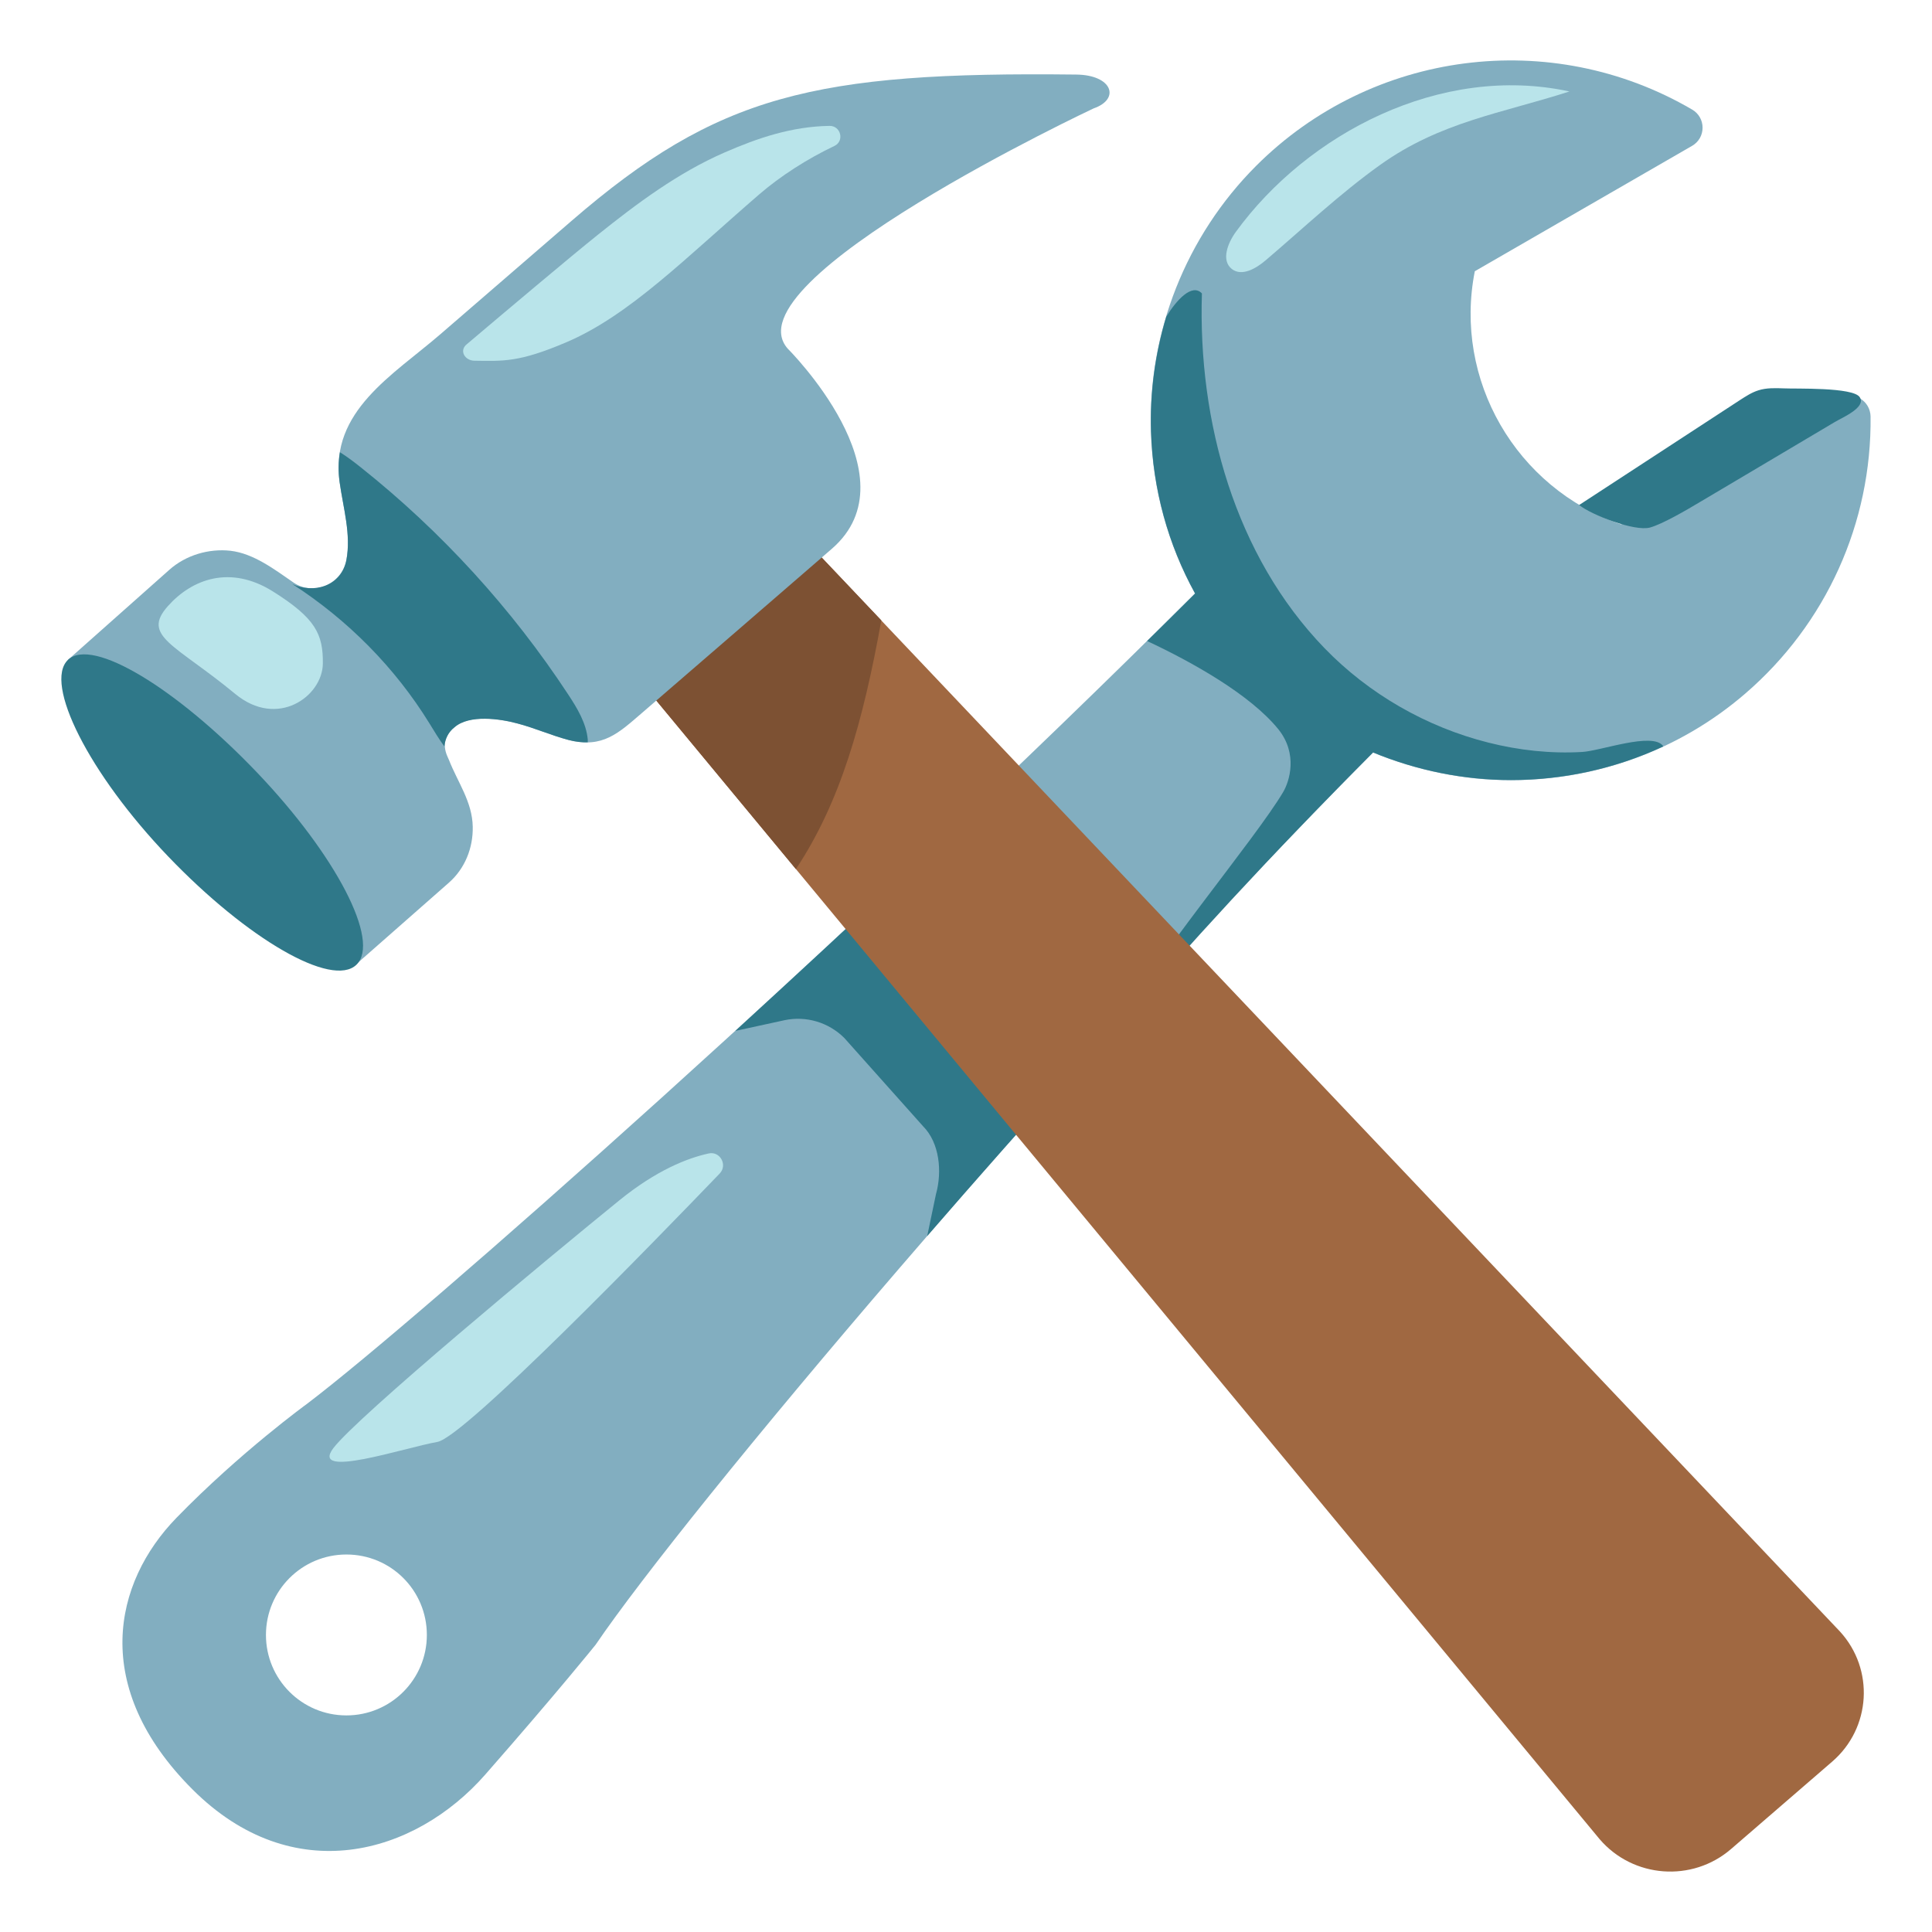
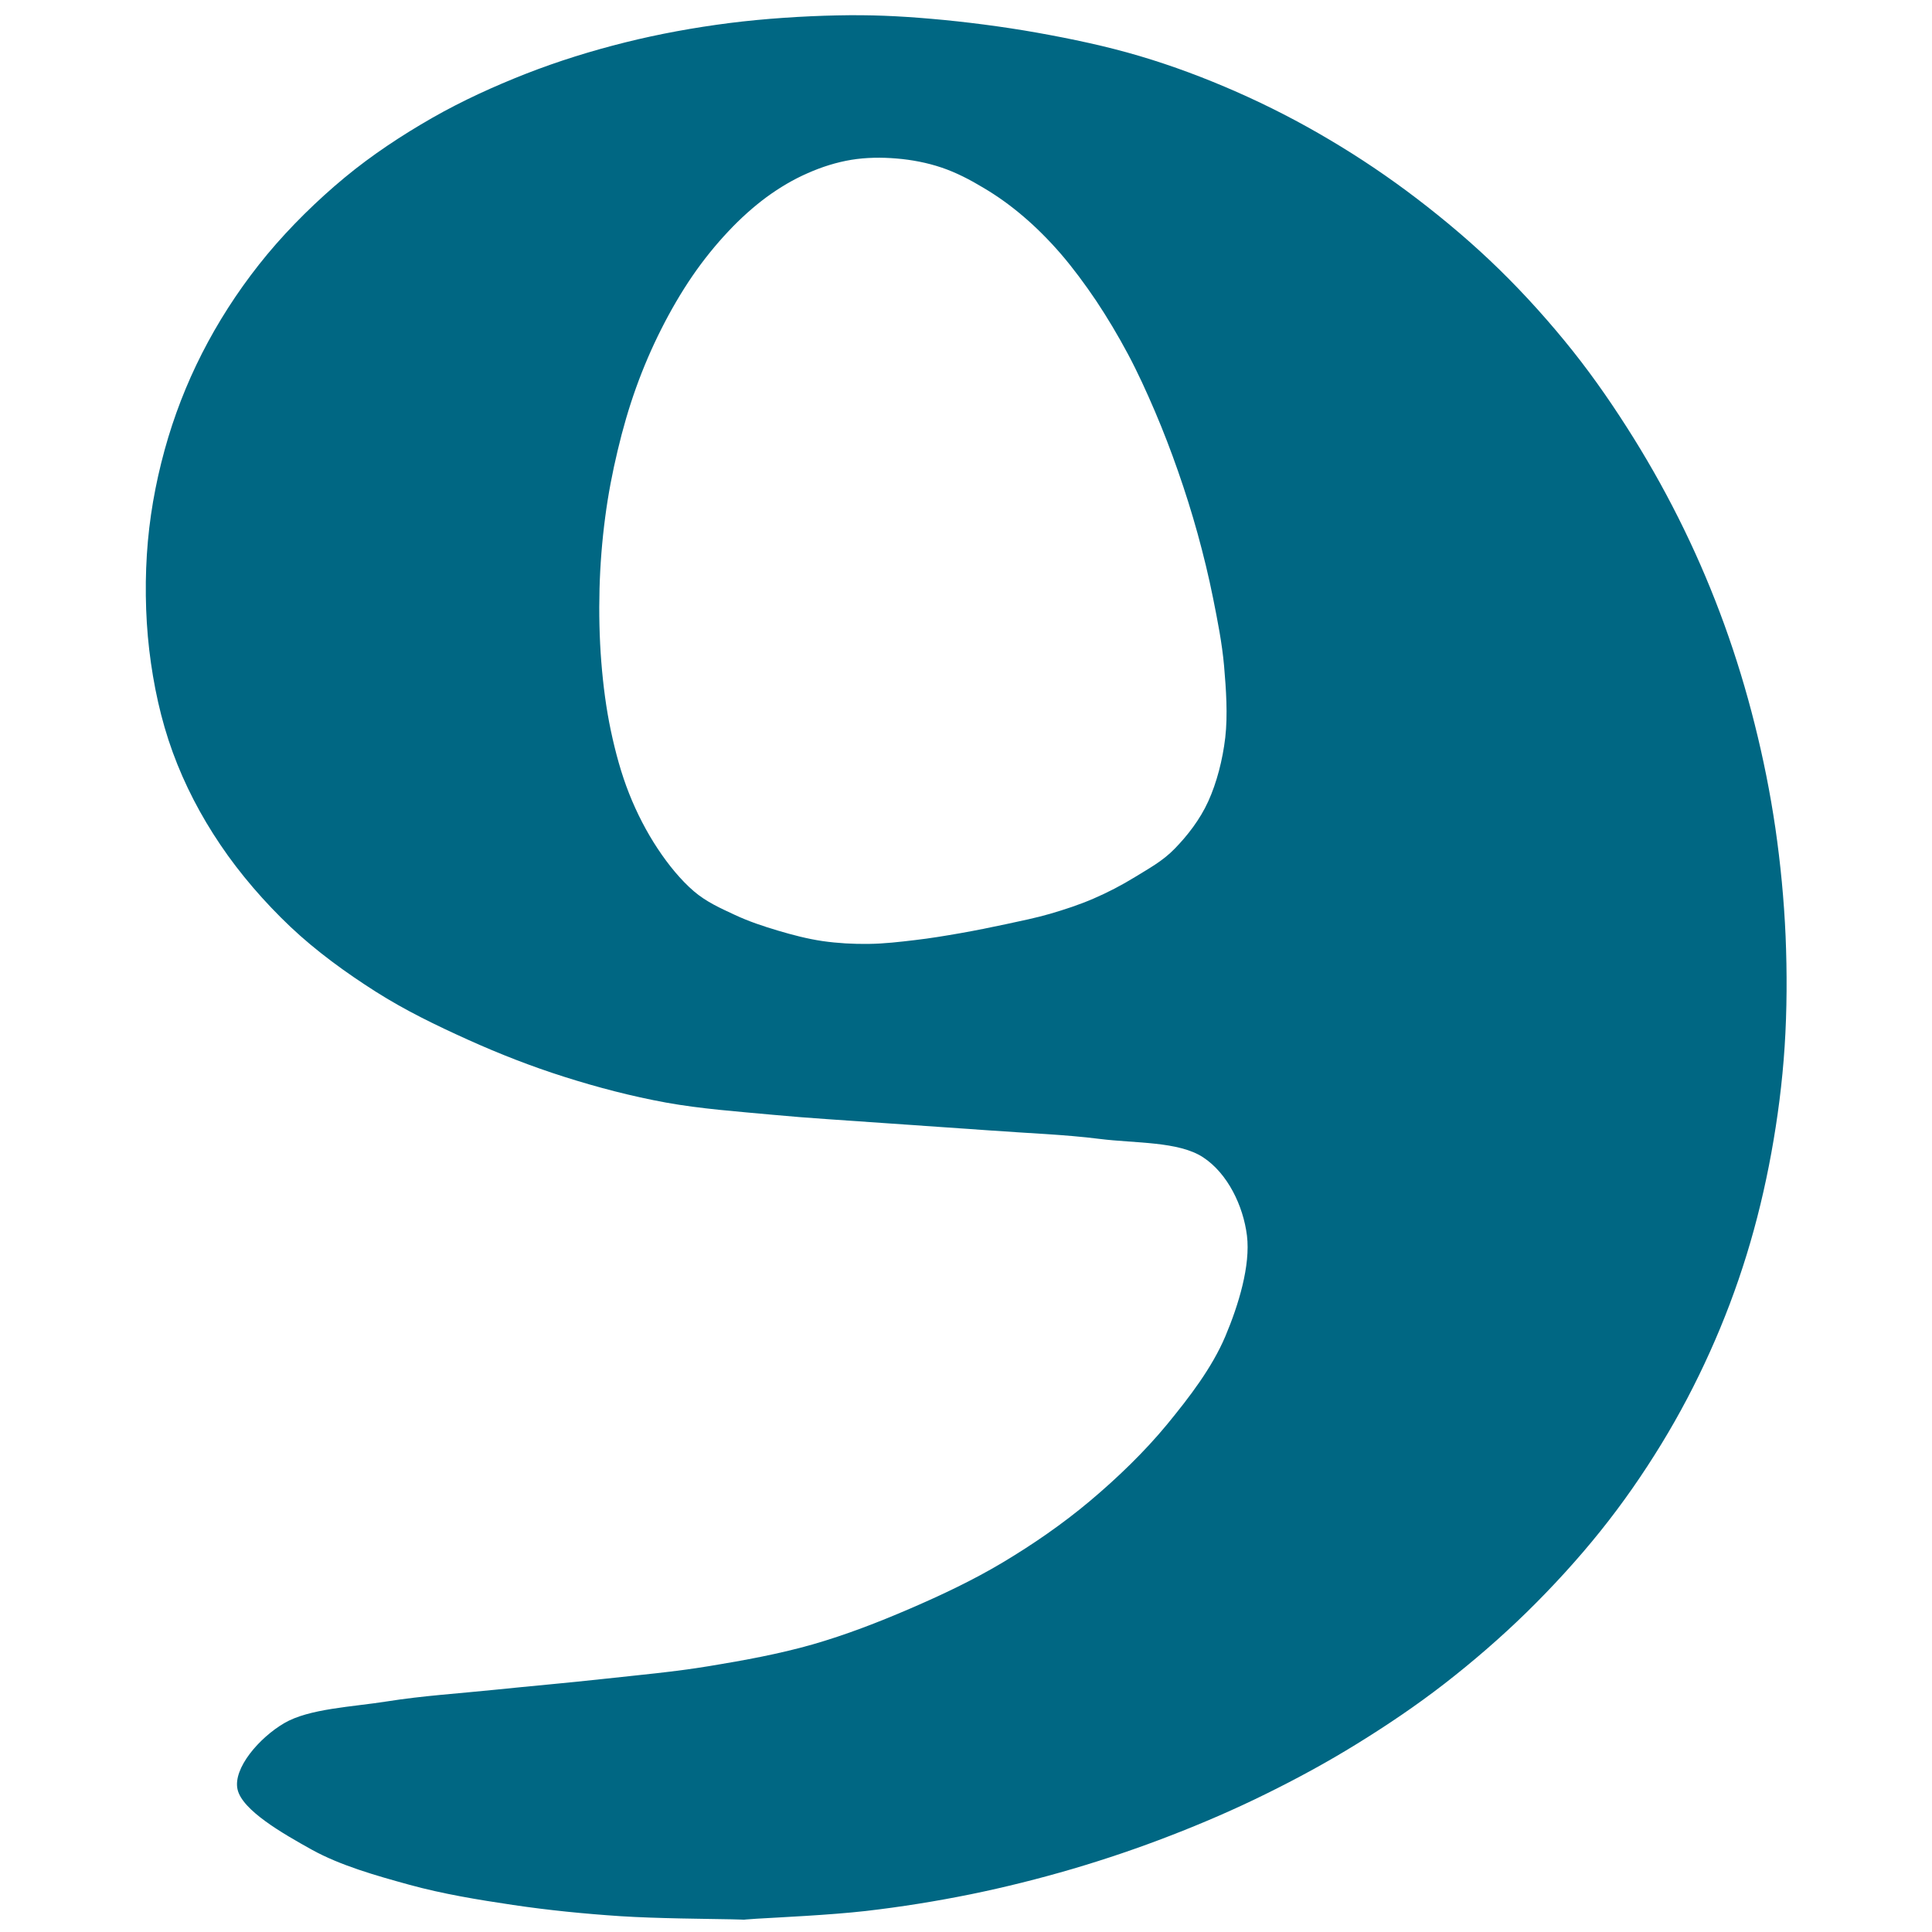
- <svg xmlns="http://www.w3.org/2000/svg" version="1.1" id="Layer_1_copy" x="0px" y="0px" viewBox="0 0 128 128" style="enable-background:new 0 0 128 128;" xml:space="preserve">
-   <g>
-     <g>
-       <path style="fill:#82AEC0;" d="M12.75,118.55c6.65,6.65,14.73,4.34,19.4-0.98c4.77-5.44,7.31-8.6,7.31-8.6    c5.95-8.76,30.53-38.04,51.51-59.11c2.92,1.2,6.02,1.83,9.13,1.83c5.54,0,11.09-1.91,15.53-5.74c5.36-4.62,8.38-11.31,8.3-18.36    c-0.01-0.49-0.27-0.95-0.7-1.19c-0.43-0.24-0.95-0.24-1.38,0l-14.45,8.34c-6.98-2.41-11.11-9.59-9.69-16.77l14.4-8.31    c0.43-0.25,0.69-0.7,0.69-1.2s-0.26-0.95-0.69-1.2c-9.35-5.47-21.23-3.93-28.89,3.73c-4.64,4.64-7.18,11.06-6.97,17.61    c0.12,3.83,1.13,7.47,2.92,10.72C55.99,62.43,27.71,87.42,20.35,93c0,0-4.43,3.21-8.66,7.56C7.52,104.85,5.97,111.77,12.75,118.55    z M17.62,108.32c0-2.94,2.38-5.33,5.33-5.33s5.33,2.38,5.33,5.33c0,2.94-2.38,5.33-5.33,5.33S17.62,111.26,17.62,108.32z" />
-       <g>
-         <path style="fill:#2F7889;" d="M76,42.47c1.04-1.03,2.1-2.07,3.18-3.15c-1.79-3.25-2.8-6.89-2.92-10.72     c-0.08-2.6,0.27-5.17,1.01-7.62c0.66-1.08,1.7-2.24,2.36-1.54c-0.27,8.51,2.2,17.38,8.12,23.5c2.94,3.04,6.76,5.23,10.86,6.26     c2.02,0.51,4.12,0.74,6.21,0.62c1.23-0.07,4.67-1.34,5.36-0.4c0,0,0,0.03,0,0.04c-3.18,1.48-6.63,2.22-10.08,2.22     c-3.11,0-6.22-0.63-9.13-1.83c-6.79,6.82-12.41,12.96-17.13,18.45c2.36-4.46,9.31-12.68,11.17-15.82c0.42-0.71,1-2.53-0.32-4.17     C82.82,46.01,78.99,43.87,76,42.47z" />
-         <path style="fill:#B9E4EA;" d="M47.68,77.75c0.54-0.56,0.03-1.5-0.73-1.33c-1.42,0.31-3.47,1.12-5.91,3.1     c-4.78,3.88-17.4,14.36-18.96,16.43s4.7-0.03,6.9-0.42C30.79,95.2,43.4,82.2,47.68,77.75z" />
-         <path style="fill:#B9E4EA;" d="M91.43,10.93c-2.67,1.91-5.07,4.18-7.57,6.31c-0.64,0.55-1.59,1.1-2.25,0.58     c-0.72-0.57-0.27-1.72,0.27-2.46c4.73-6.5,13.56-11.15,22.1-9.3C99.48,7.51,95.43,8.07,91.43,10.93z" />
-         <path style="fill:#2F7889;" d="M112.66,33.24c-1.05,0.63-2.51,1.47-3.34,1.71c-1.01,0.28-3.87-0.83-4.7-1.49     c3.42-2.23,7.23-4.72,10.65-6.95c0.39-0.25,0.78-0.51,1.23-0.65c0.53-0.17,1.11-0.15,1.67-0.13c0.78,0.04,4.59-0.09,5.04,0.58     c0.45,0.68-1.13,1.34-1.65,1.65C118.59,29.73,115.62,31.48,112.66,33.24z" />
-       </g>
-       <path style="fill:#2F7889;" d="M71.8,70.17l-11.19-12.9c-4.05,3.81-8.06,7.52-11.89,11.03l0,0l3.26-0.71    c1.43-0.3,2.91,0.14,3.95,1.17l5.22,5.85c1.1,1.1,1.28,3.01,0.86,4.51l-0.58,2.77C64.73,78.08,68.22,74.13,71.8,70.17z" />
-     </g>
-     <g>
-       <g>
-         <path style="fill:#A06841;" d="M121.39,116.71l-6.7,5.79c-2.58,2.23-6.5,1.93-8.71-0.65L26.57,26l10.21-7.68l85.12,89.77     C124.2,110.6,123.96,114.49,121.39,116.71z" />
-         <path style="fill:#7D5133;" d="M33.83,34.76l18.9,22.82c2.95-4.44,4.45-9.76,5.66-16.48L40.14,21.85     c-1.48,1.21-2.75,2.67-3.73,4.31C34.86,28.77,34.05,31.73,33.83,34.76z" />
-         <path style="fill:#82AEC0;" d="M71.29,4.94c-17.34-0.2-23.76,1.34-33.42,9.69c-2.9,2.5-5.79,5-8.69,7.51     c-3.15,2.72-7.34,5.1-6.68,9.8c0.24,1.72,0.77,3.46,0.45,5.16c-0.31,1.61-2.18,2.41-3.51,1.49c-1.25-0.86-2.63-1.92-4.17-2.1     c-1.44-0.16-2.96,0.29-4.05,1.26c0,0-6.72,5.97-6.72,5.97s-0.96,3.91,6.56,12.42s12.36,7.9,12.36,7.9s6.32-5.56,6.32-5.56     c1.06-0.93,1.61-2.3,1.58-3.71c-0.03-1.65-0.99-2.93-1.57-4.41c-0.11-0.28-0.74-1.28,0.36-2.19c0.98-0.85,3-0.56,4.15-0.25     c1.15,0.31,2.25,0.8,3.41,1.1c2.26,0.59,3.32-0.46,4.89-1.81c1.39-1.2,9.76-8.43,12.55-10.85c5.57-4.82-2.92-13.26-2.92-13.26     c-4-4.53,20.27-15.92,20.27-15.92C74.24,6.56,73.7,4.96,71.29,4.94z" />
-         <g>
-           <path style="fill:#2F7889;" d="M37.68,49.03c0.47,0.12,0.88,0.16,1.26,0.15c0-0.06,0-0.13,0-0.19c-0.1-1.08-0.69-2.06-1.29-2.97      c-3.75-5.71-8.41-10.81-13.75-15.06c-0.44-0.35-0.9-0.7-1.38-1c-0.1,0.61-0.12,1.27-0.02,1.98c0.24,1.72,0.77,3.46,0.45,5.16      c-0.34,1.76-2.18,2.25-3.59,1.59c3.67,2.37,6.81,5.53,9.1,9.25c0.31,0.5,0.62,1.03,0.98,1.51c0.05-0.49,0.27-0.96,0.68-1.27      c0.98-0.85,3-0.56,4.15-0.25C35.43,48.23,36.52,48.72,37.68,49.03z" />
-         </g>
-         <path style="fill:#2F7889;" d="M17,51.15c5.27,5.51,8.23,11.22,6.61,12.77c-1.61,1.54-7.19-1.67-12.46-7.17S2.89,45.27,4.5,43.72     C6.11,42.18,11.73,45.64,17,51.15z" />
-       </g>
-       <path style="fill:#B9E4EA;" d="M37.51,22.68c4.19-1.78,7.92-5.6,12.8-9.81c1.39-1.2,3.16-2.34,4.97-3.2    c0.68-0.32,0.43-1.34-0.32-1.33c-2.51,0.04-4.75,0.8-6.95,1.76c-3.08,1.34-5.8,3.37-8.42,5.47c-1.8,1.44-6.02,5-8.68,7.25    c-0.5,0.42-0.11,1.08,0.54,1.08C33.32,23.92,34.37,24.02,37.51,22.68z" />
-       <path style="fill:#B9E4EA;" d="M11.12,40.16c-1.77,1.99,0.49,2.53,4.46,5.81c2.8,2.32,5.78,0.17,5.81-2c0.02-1.95-0.47-3-3.3-4.78    S12.72,38.36,11.12,40.16z" />
-     </g>
-   </g>
+ <svg xmlns="http://www.w3.org/2000/svg" width="256" height="256" viewBox="-90 130 3287 3287" role="img" aria-label="r9lab mark">
+   <path fill="#006783" fill-rule="evenodd" d="M1153.7 3395.4 C1115.1 3394.6 1027.6 3394.1 965.8 3390.1 C904.0 3386.0 842.8 3379.9 782.9 3371.0 C723.0 3362.1 663.4 3352.3 606.3 3336.6 C549.2 3320.9 488.9 3303.8 440.2 3276.8 C391.5 3249.7 321.9 3210.0 314.1 3174.2 C306.3 3138.4 351.0 3086.6 393.5 3061.7 C436.0 3036.8 509.3 3034.1 569.0 3024.6 C628.7 3015.1 690.7 3011.2 751.7 3004.9 C812.7 2998.6 874.1 2993.3 935.0 2986.6 C995.8 2979.9 1057.2 2974.5 1116.7 2964.6 C1176.3 2954.8 1235.4 2944.0 1292.3 2927.8 C1349.1 2911.5 1404.0 2890.2 1457.9 2867.0 C1511.9 2843.7 1565.2 2818.6 1616.1 2788.2 C1667.1 2757.7 1717.3 2723.2 1763.9 2684.1 C1810.5 2645.0 1857.1 2600.1 1895.6 2553.4 C1934.0 2506.6 1972.0 2457.1 1994.7 2403.6 C2017.3 2350.1 2037.7 2283.0 2031.5 2232.2 C2025.2 2181.5 1998.7 2126.4 1956.9 2099.0 C1915.2 2071.6 1841.2 2075.3 1781.0 2067.7 C1720.9 2060.1 1657.9 2058.0 1596.1 2053.4 C1534.4 2048.9 1472.4 2045.0 1410.6 2040.5 C1348.9 2036.0 1286.7 2032.5 1225.5 2026.7 C1164.3 2021.0 1102.4 2016.6 1043.3 2005.9 C984.1 1995.1 926.7 1980.0 870.5 1962.2 C814.3 1944.4 759.5 1923.0 705.9 1898.8 C652.3 1874.6 599.3 1849.0 549.0 1817.0 C498.7 1785.0 448.1 1748.4 404.1 1706.8 C360.1 1665.1 318.2 1616.7 284.9 1567.2 C251.5 1517.8 224.1 1465.2 203.9 1409.9 C183.7 1354.7 171.0 1295.5 163.9 1235.7 C156.9 1175.8 156.2 1111.0 161.6 1050.8 C167.0 990.6 179.2 930.9 196.2 874.3 C213.3 817.8 235.9 763.5 264.0 711.6 C292.1 659.6 326.2 609.1 364.9 562.5 C403.7 515.9 449.8 470.7 496.5 432.0 C543.2 393.4 593.9 360.0 645.3 330.6 C696.8 301.2 750.3 276.9 805.0 255.4 C859.8 234.0 916.1 216.5 973.8 202.1 C1031.5 187.7 1091.0 176.9 1151.0 169.2 C1211.0 161.6 1276.6 157.4 1333.9 156.2 C1391.1 155.0 1437.6 157.1 1494.4 162.0 C1551.2 166.9 1615.4 175.1 1674.4 185.6 C1733.5 196.2 1792.2 208.5 1848.8 225.3 C1905.5 242.1 1960.5 262.8 2014.3 286.5 C2068.1 310.2 2120.6 337.2 2171.6 367.5 C2222.7 397.7 2272.5 431.2 2320.8 468.1 C2369.1 505.0 2417.2 545.7 2461.3 588.9 C2505.5 632.1 2547.9 679.5 2585.9 727.2 C2623.9 775.0 2657.8 824.7 2689.3 875.2 C2720.8 925.8 2749.4 977.6 2775.1 1030.5 C2800.9 1083.5 2823.7 1137.6 2843.8 1193.0 C2863.8 1248.3 2881.0 1304.8 2895.4 1362.4 C2909.9 1420.0 2921.7 1478.7 2930.5 1538.7 C2939.2 1598.7 2945.2 1660.4 2947.9 1722.4 C2950.5 1784.3 2950.3 1848.8 2946.3 1910.4 C2942.3 1972.0 2934.4 2032.7 2923.6 2091.8 C2912.8 2151.0 2898.9 2208.8 2881.5 2265.2 C2864.1 2321.6 2843.3 2376.6 2819.1 2430.2 C2795.0 2483.8 2767.6 2536.1 2736.5 2586.9 C2705.5 2637.6 2671.2 2687.2 2633.0 2734.8 C2594.8 2782.5 2551.8 2829.5 2507.6 2872.8 C2463.3 2916.1 2415.6 2957.3 2367.5 2994.6 C2319.4 3031.9 2269.6 3065.4 2218.9 3096.7 C2168.3 3128.0 2116.4 3156.2 2063.5 3182.2 C2010.7 3208.3 1956.7 3231.6 1901.9 3252.8 C1847.1 3274.1 1791.3 3293.0 1734.6 3309.7 C1677.9 3326.3 1620.3 3340.8 1561.6 3352.8 C1502.9 3364.7 1443.3 3374.3 1382.6 3381.3 C1321.8 3388.2 1235.3 3392.1 1197.2 3394.4 C1159.0 3396.8 1192.3 3396.1 1153.7 3395.4 Z  M1388.1 1735.9 C1414.3 1735.6 1440.8 1732.5 1466.8 1729.4 C1492.8 1726.4 1518.5 1722.1 1544.2 1717.6 C1569.8 1713.1 1595.3 1707.9 1620.7 1702.5 C1646.1 1697.0 1671.6 1691.9 1696.5 1684.7 C1721.5 1677.4 1746.2 1669.3 1770.3 1658.9 C1794.4 1648.5 1818.0 1636.3 1841.1 1622.1 C1864.2 1607.8 1888.2 1595.1 1908.9 1573.6 C1929.7 1552.2 1951.4 1524.8 1965.7 1493.3 C1980.0 1461.8 1990.1 1423.1 1994.6 1384.8 C1999.0 1346.4 1996.0 1302.7 1992.6 1263.2 C1989.1 1223.7 1981.4 1185.5 1973.9 1147.9 C1966.4 1110.3 1957.4 1073.7 1947.5 1037.7 C1937.5 1001.6 1926.4 966.4 1914.3 931.8 C1902.2 897.2 1889.2 863.3 1875.0 830.0 C1860.8 796.9 1845.9 764.0 1829.1 732.5 C1812.4 701.2 1793.8 670.0 1774.8 641.5 C1755.7 613.2 1735.7 586.2 1715.1 562.2 C1694.4 538.3 1673.2 517.1 1651.3 498.4 C1629.3 479.6 1606.7 463.4 1583.5 449.7 C1560.3 435.7 1536.6 423.4 1512.0 415.1 C1487.4 406.8 1461.2 401.8 1435.6 399.7 C1410.0 397.5 1383.6 397.8 1358.4 401.9 C1333.1 406.1 1308.0 414.0 1284.0 424.7 C1259.9 435.2 1236.7 448.9 1214.1 465.4 C1191.7 482.0 1169.9 501.5 1148.9 523.9 C1128.0 546.1 1107.2 571.6 1088.2 599.3 C1069.2 627.0 1050.9 658.4 1034.9 690.2 C1018.9 721.9 1004.5 755.3 992.2 789.6 C979.8 824.1 969.5 859.8 960.8 896.6 C952.0 933.4 944.7 971.1 939.6 1010.3 C934.4 1049.5 931.1 1090.7 930.0 1131.5 C928.9 1172.5 929.8 1215.6 933.0 1255.8 C936.2 1296.1 941.3 1335.5 949.2 1372.8 C957.1 1410.1 967.0 1446.5 980.3 1480.0 C993.5 1513.5 1010.5 1546.1 1028.9 1573.8 C1047.2 1601.5 1068.3 1627.2 1090.2 1646.1 C1112.0 1664.8 1136.2 1675.3 1160.1 1686.5 C1184.0 1697.7 1208.7 1705.9 1233.6 1713.3 C1258.5 1720.7 1283.7 1727.3 1309.4 1731.1 C1335.2 1734.8 1361.9 1736.3 1388.1 1735.9 Z" />
</svg>
